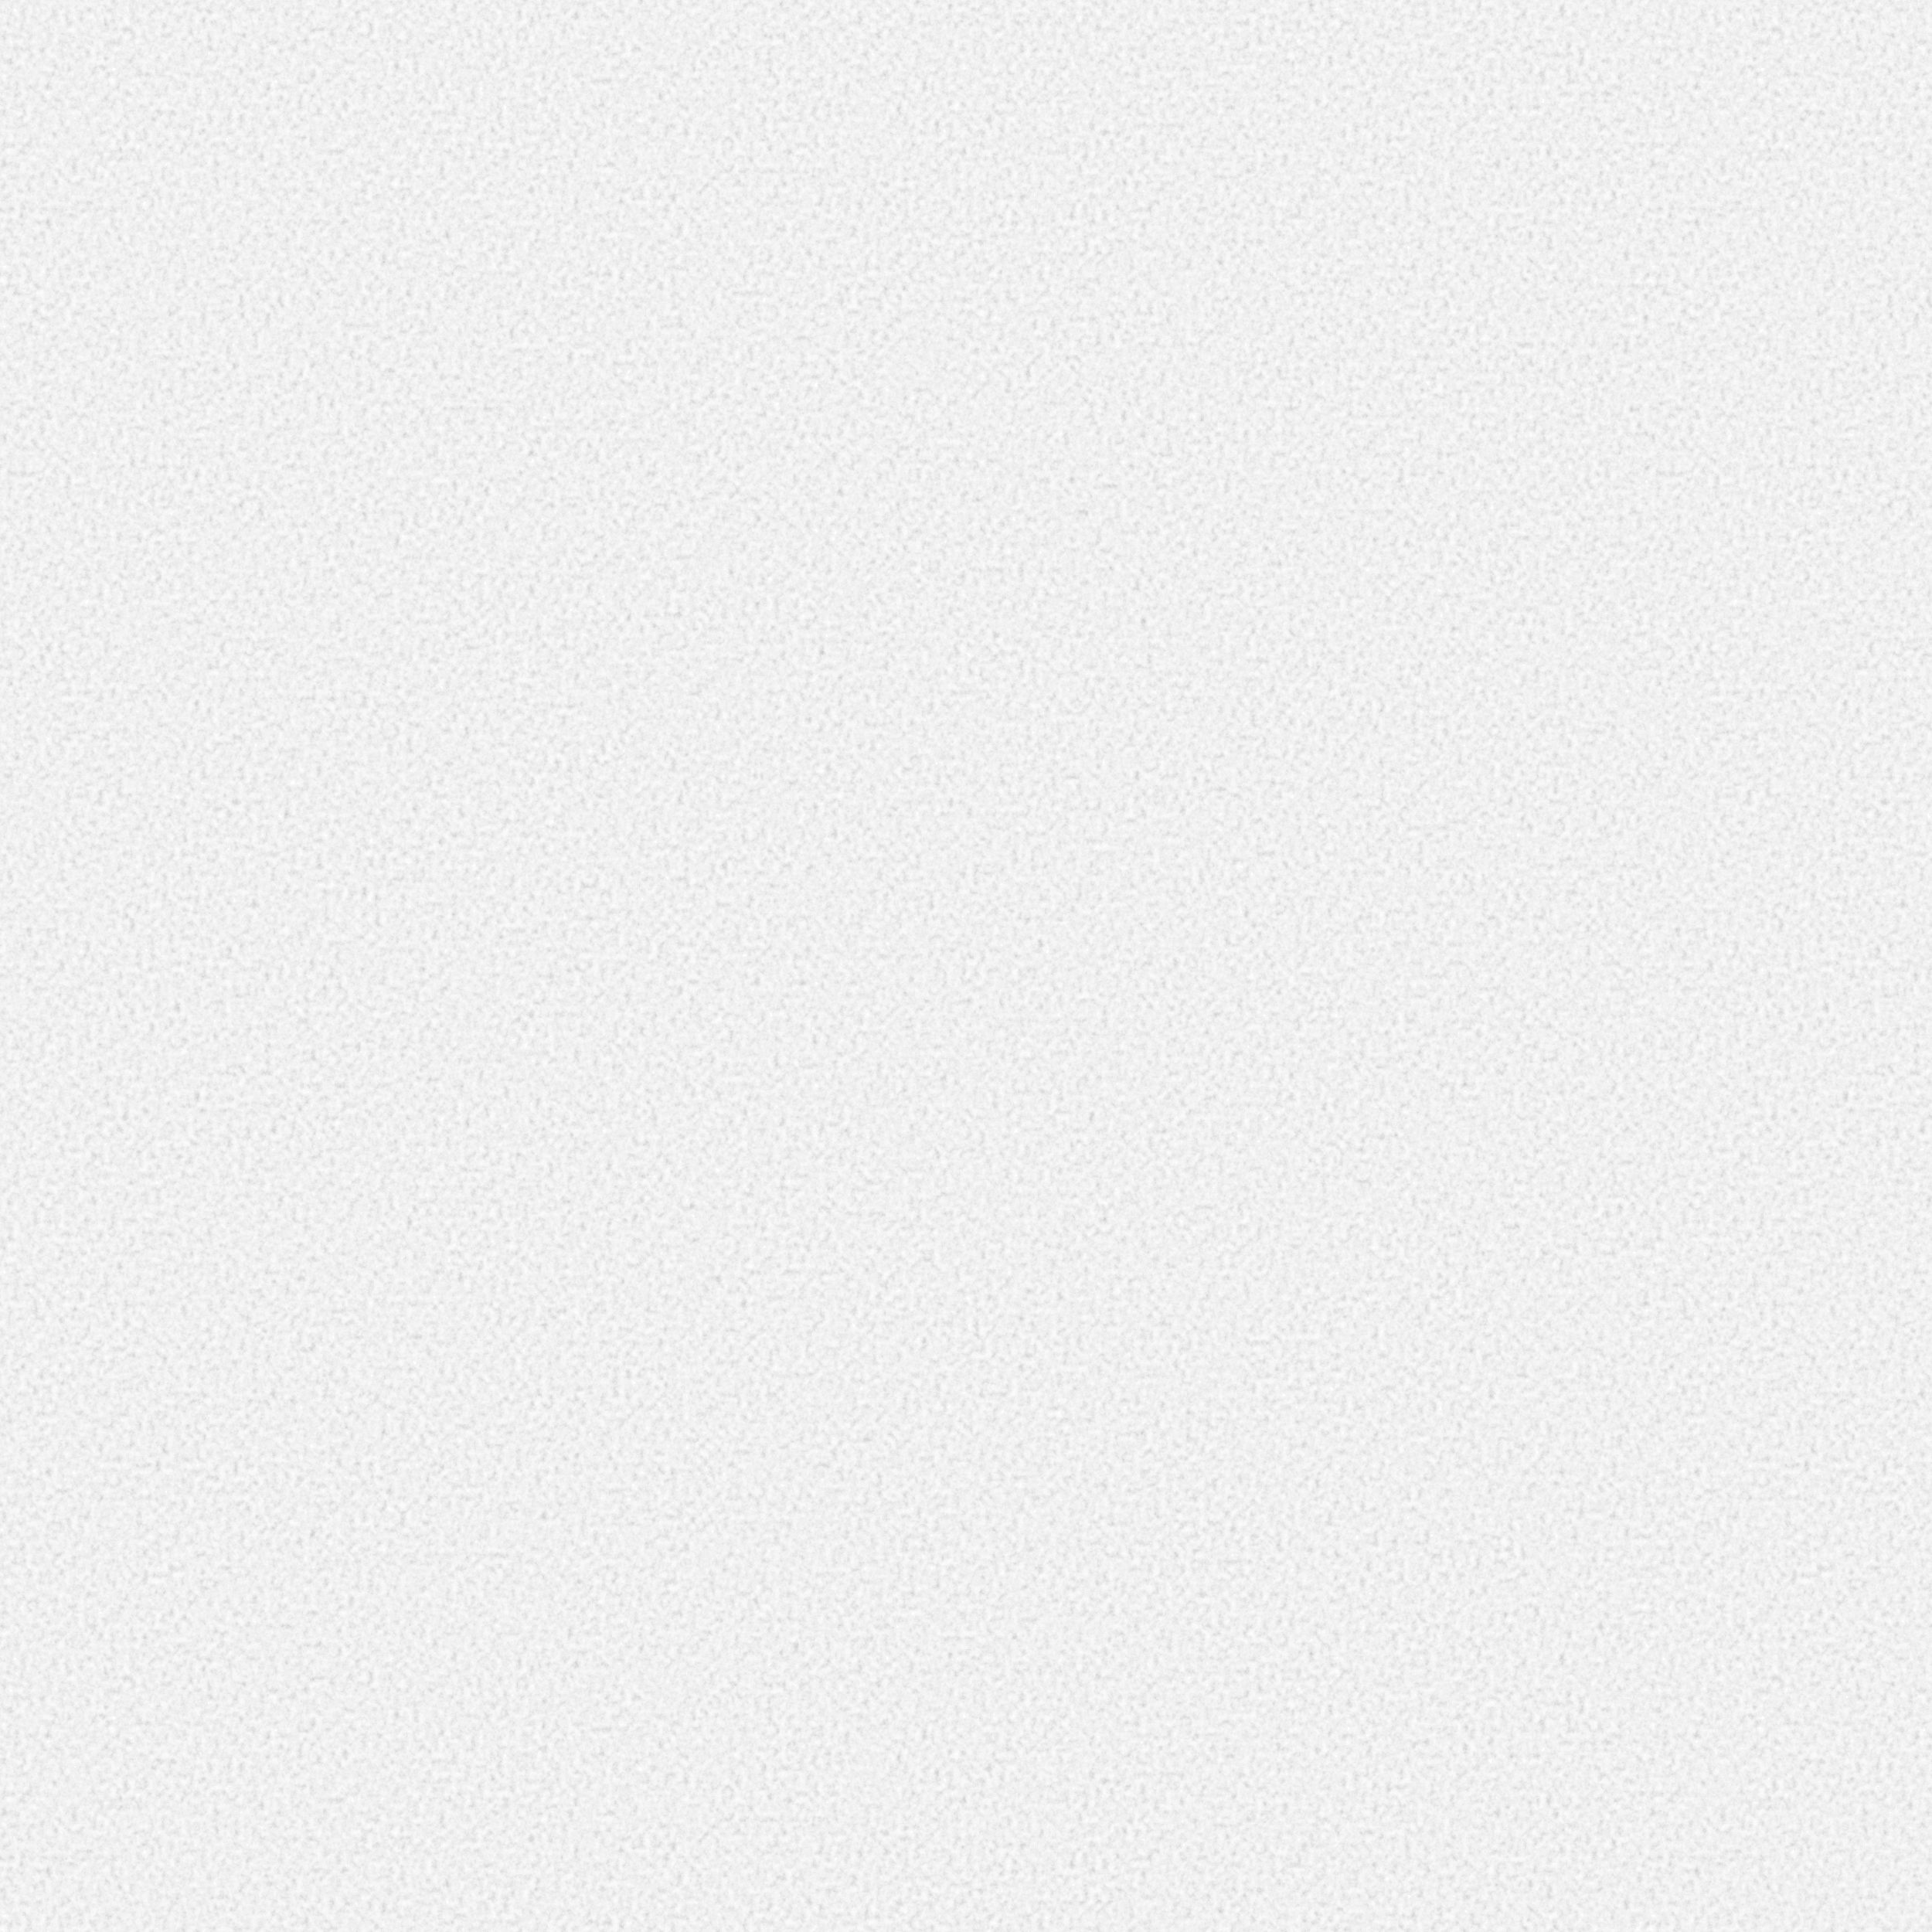
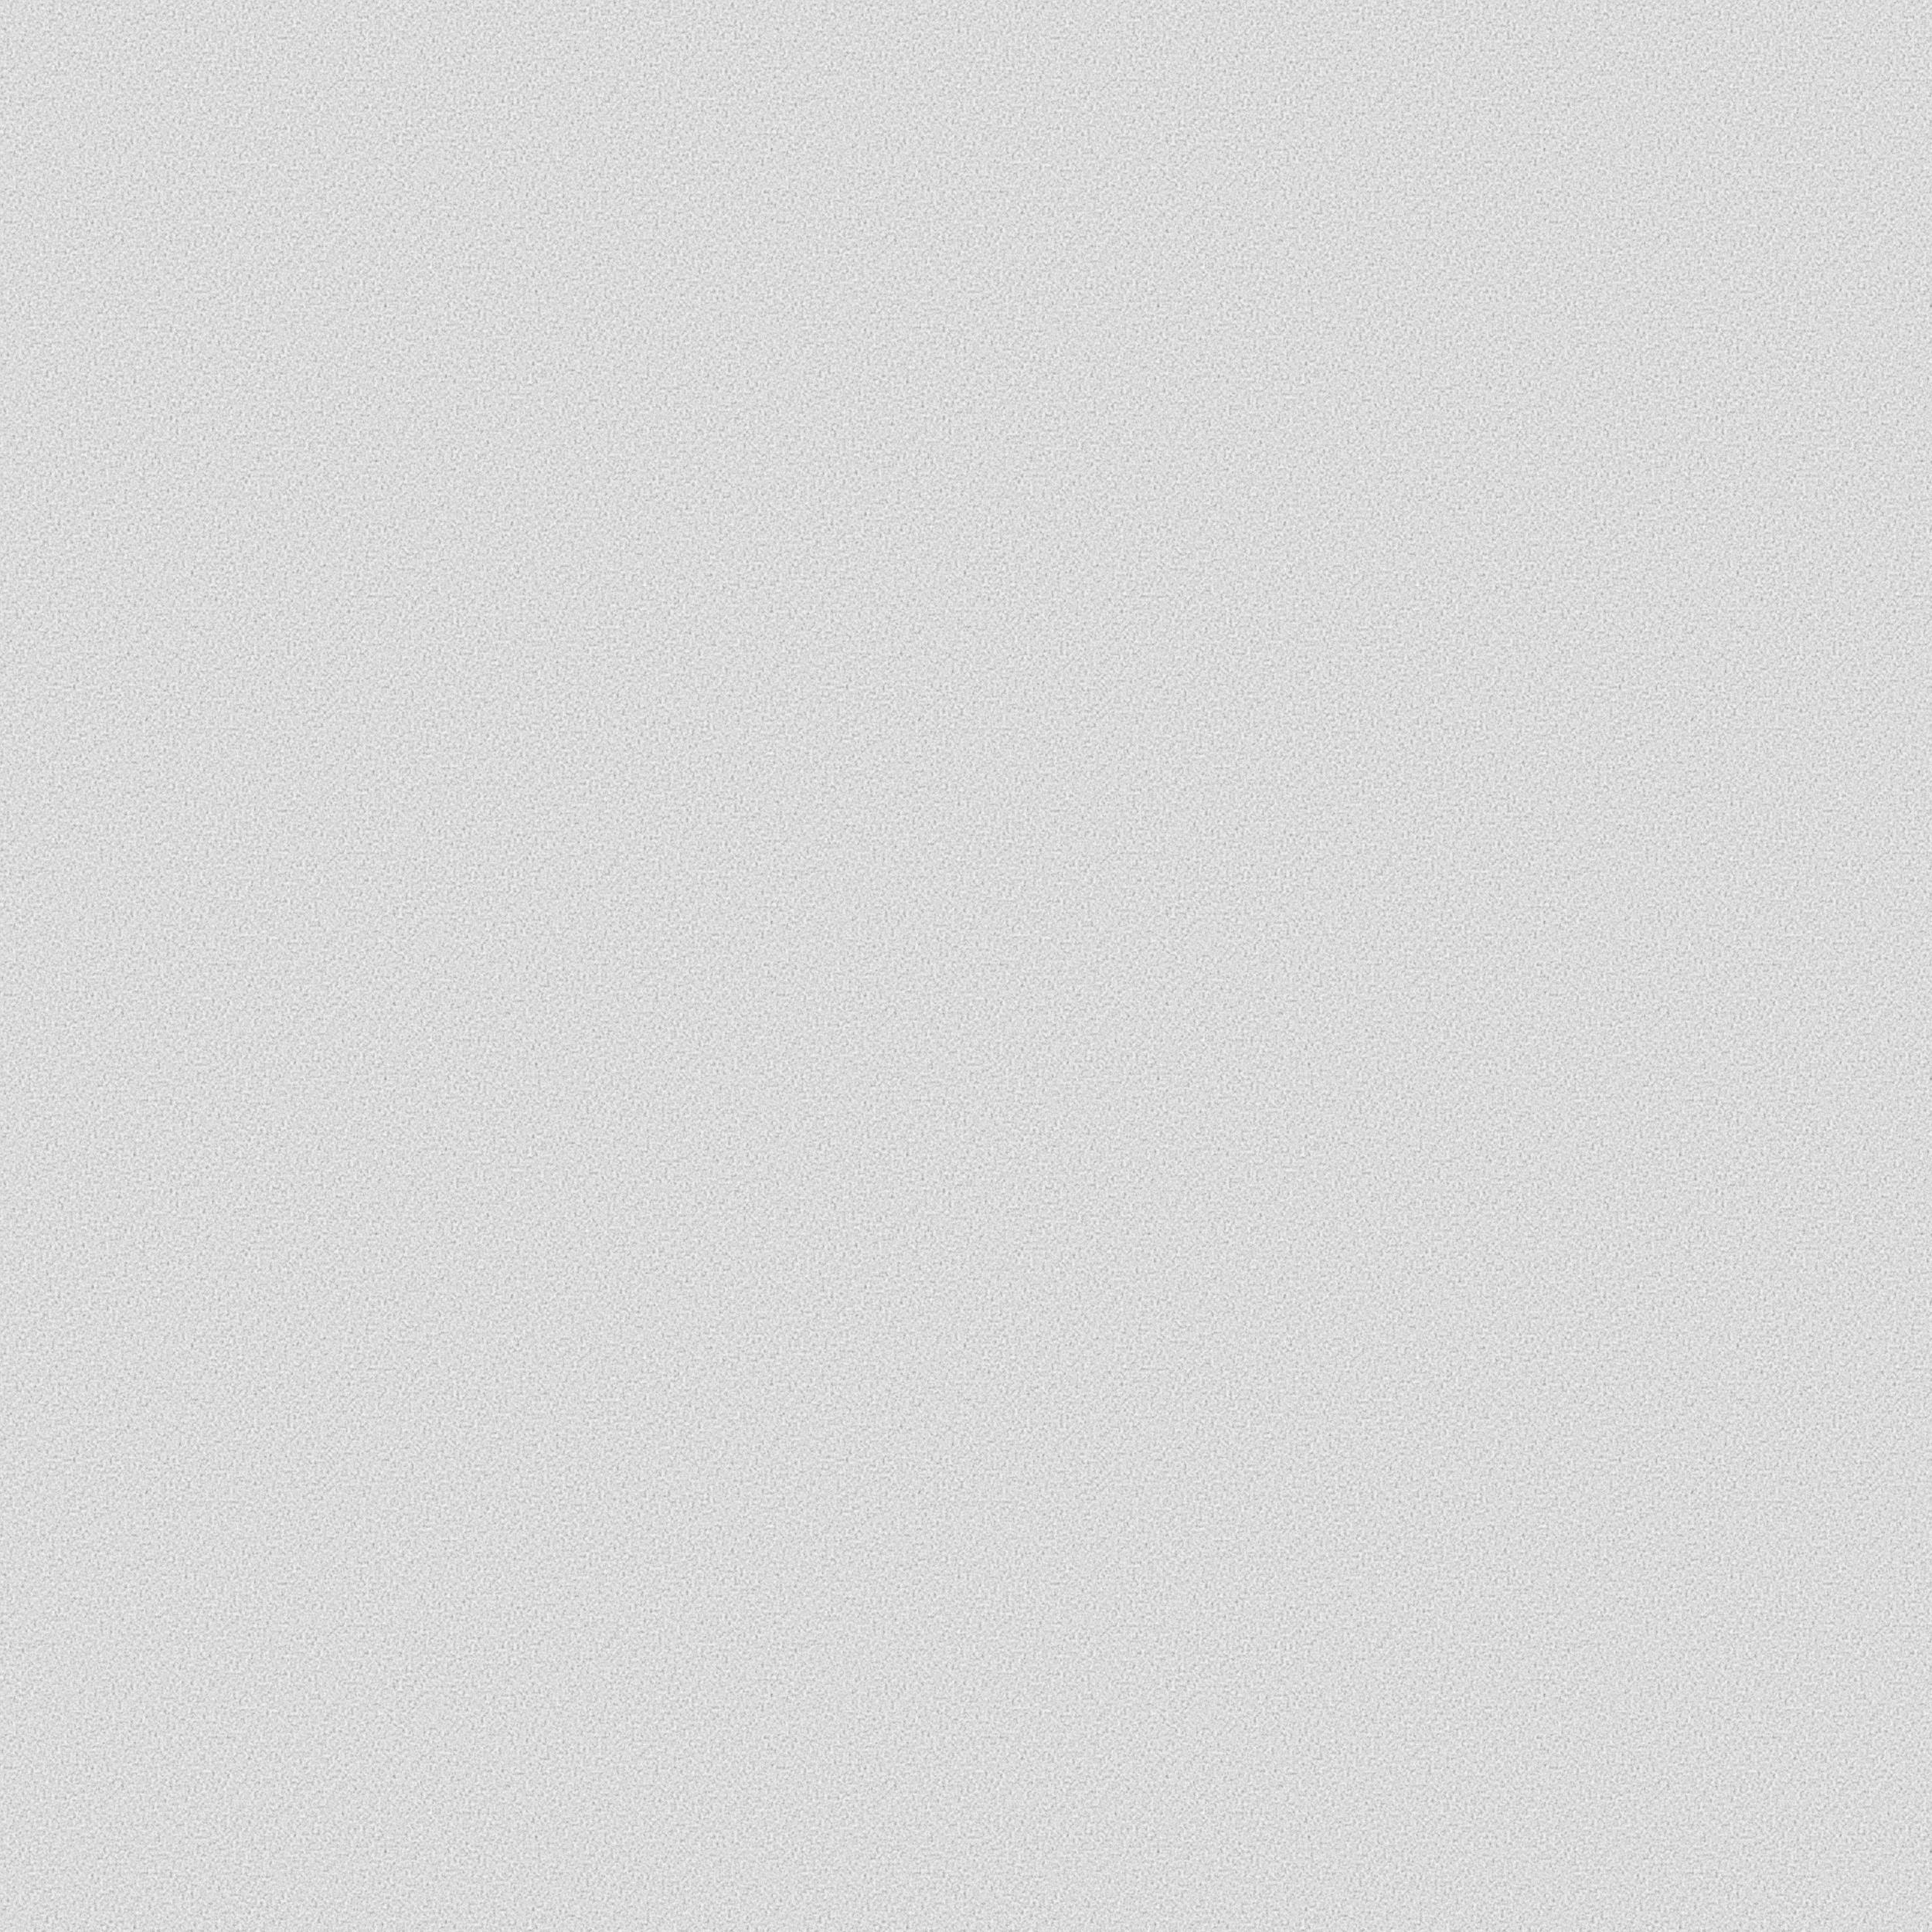
<svg xmlns="http://www.w3.org/2000/svg" width="200" height="200">
  <filter id="noise">
-     <feTurbulence type="fractalNoise" baseFrequency="1.5" numOctaves="6" stitchTiles="stitch" />
+     <feTurbulence type="fractalNoise" baseFrequency="3.2" numOctaves="7" stitchTiles="stitch" />
    <feColorMatrix type="saturate" values="0" />
    <feComponentTransfer>
-       <feFuncA type="discrete" tableValues="0 0.15 0.2 0.3 0.4 0.5" />
+       <feFuncA type="discrete" tableValues="0.2 0.3 0.4 0.5 0.6 0.7 0.8 0.9" />
    </feComponentTransfer>
  </filter>
-   <rect width="100%" height="100%" filter="url(#noise)" opacity="0.9" />
+   <rect width="100%" height="100%" filter="url(#noise)" opacity="1" />
</svg>
